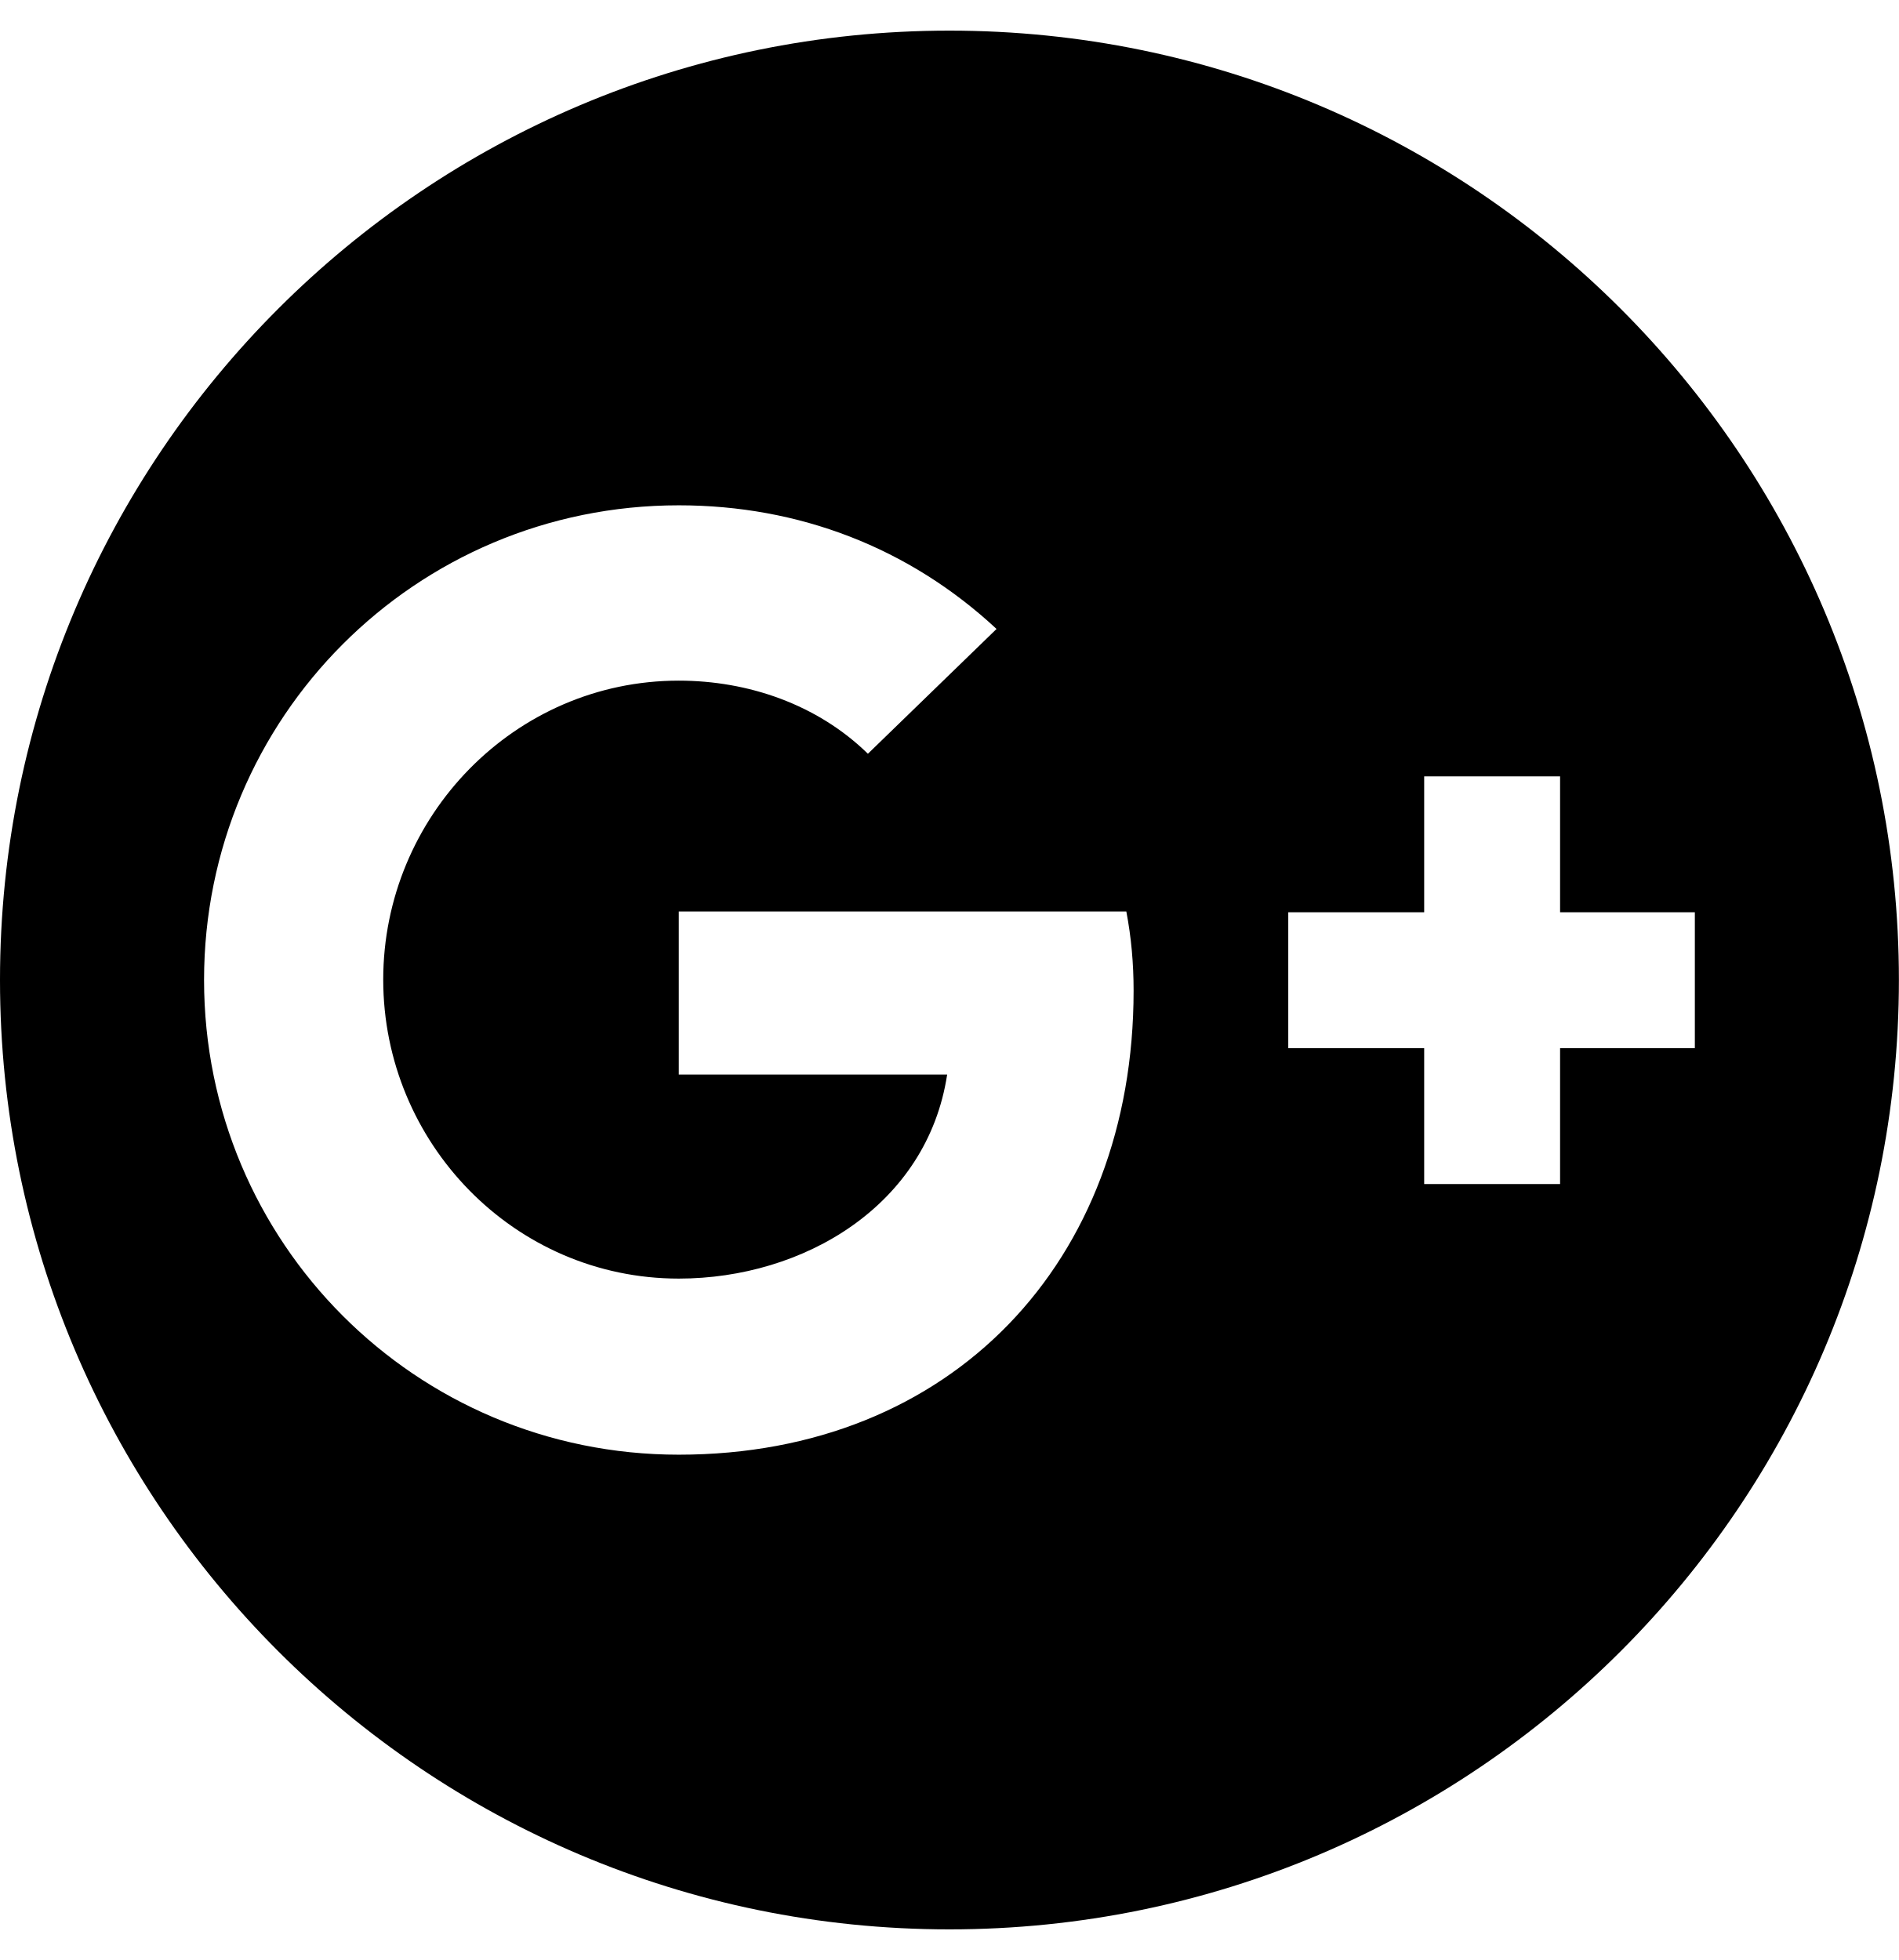
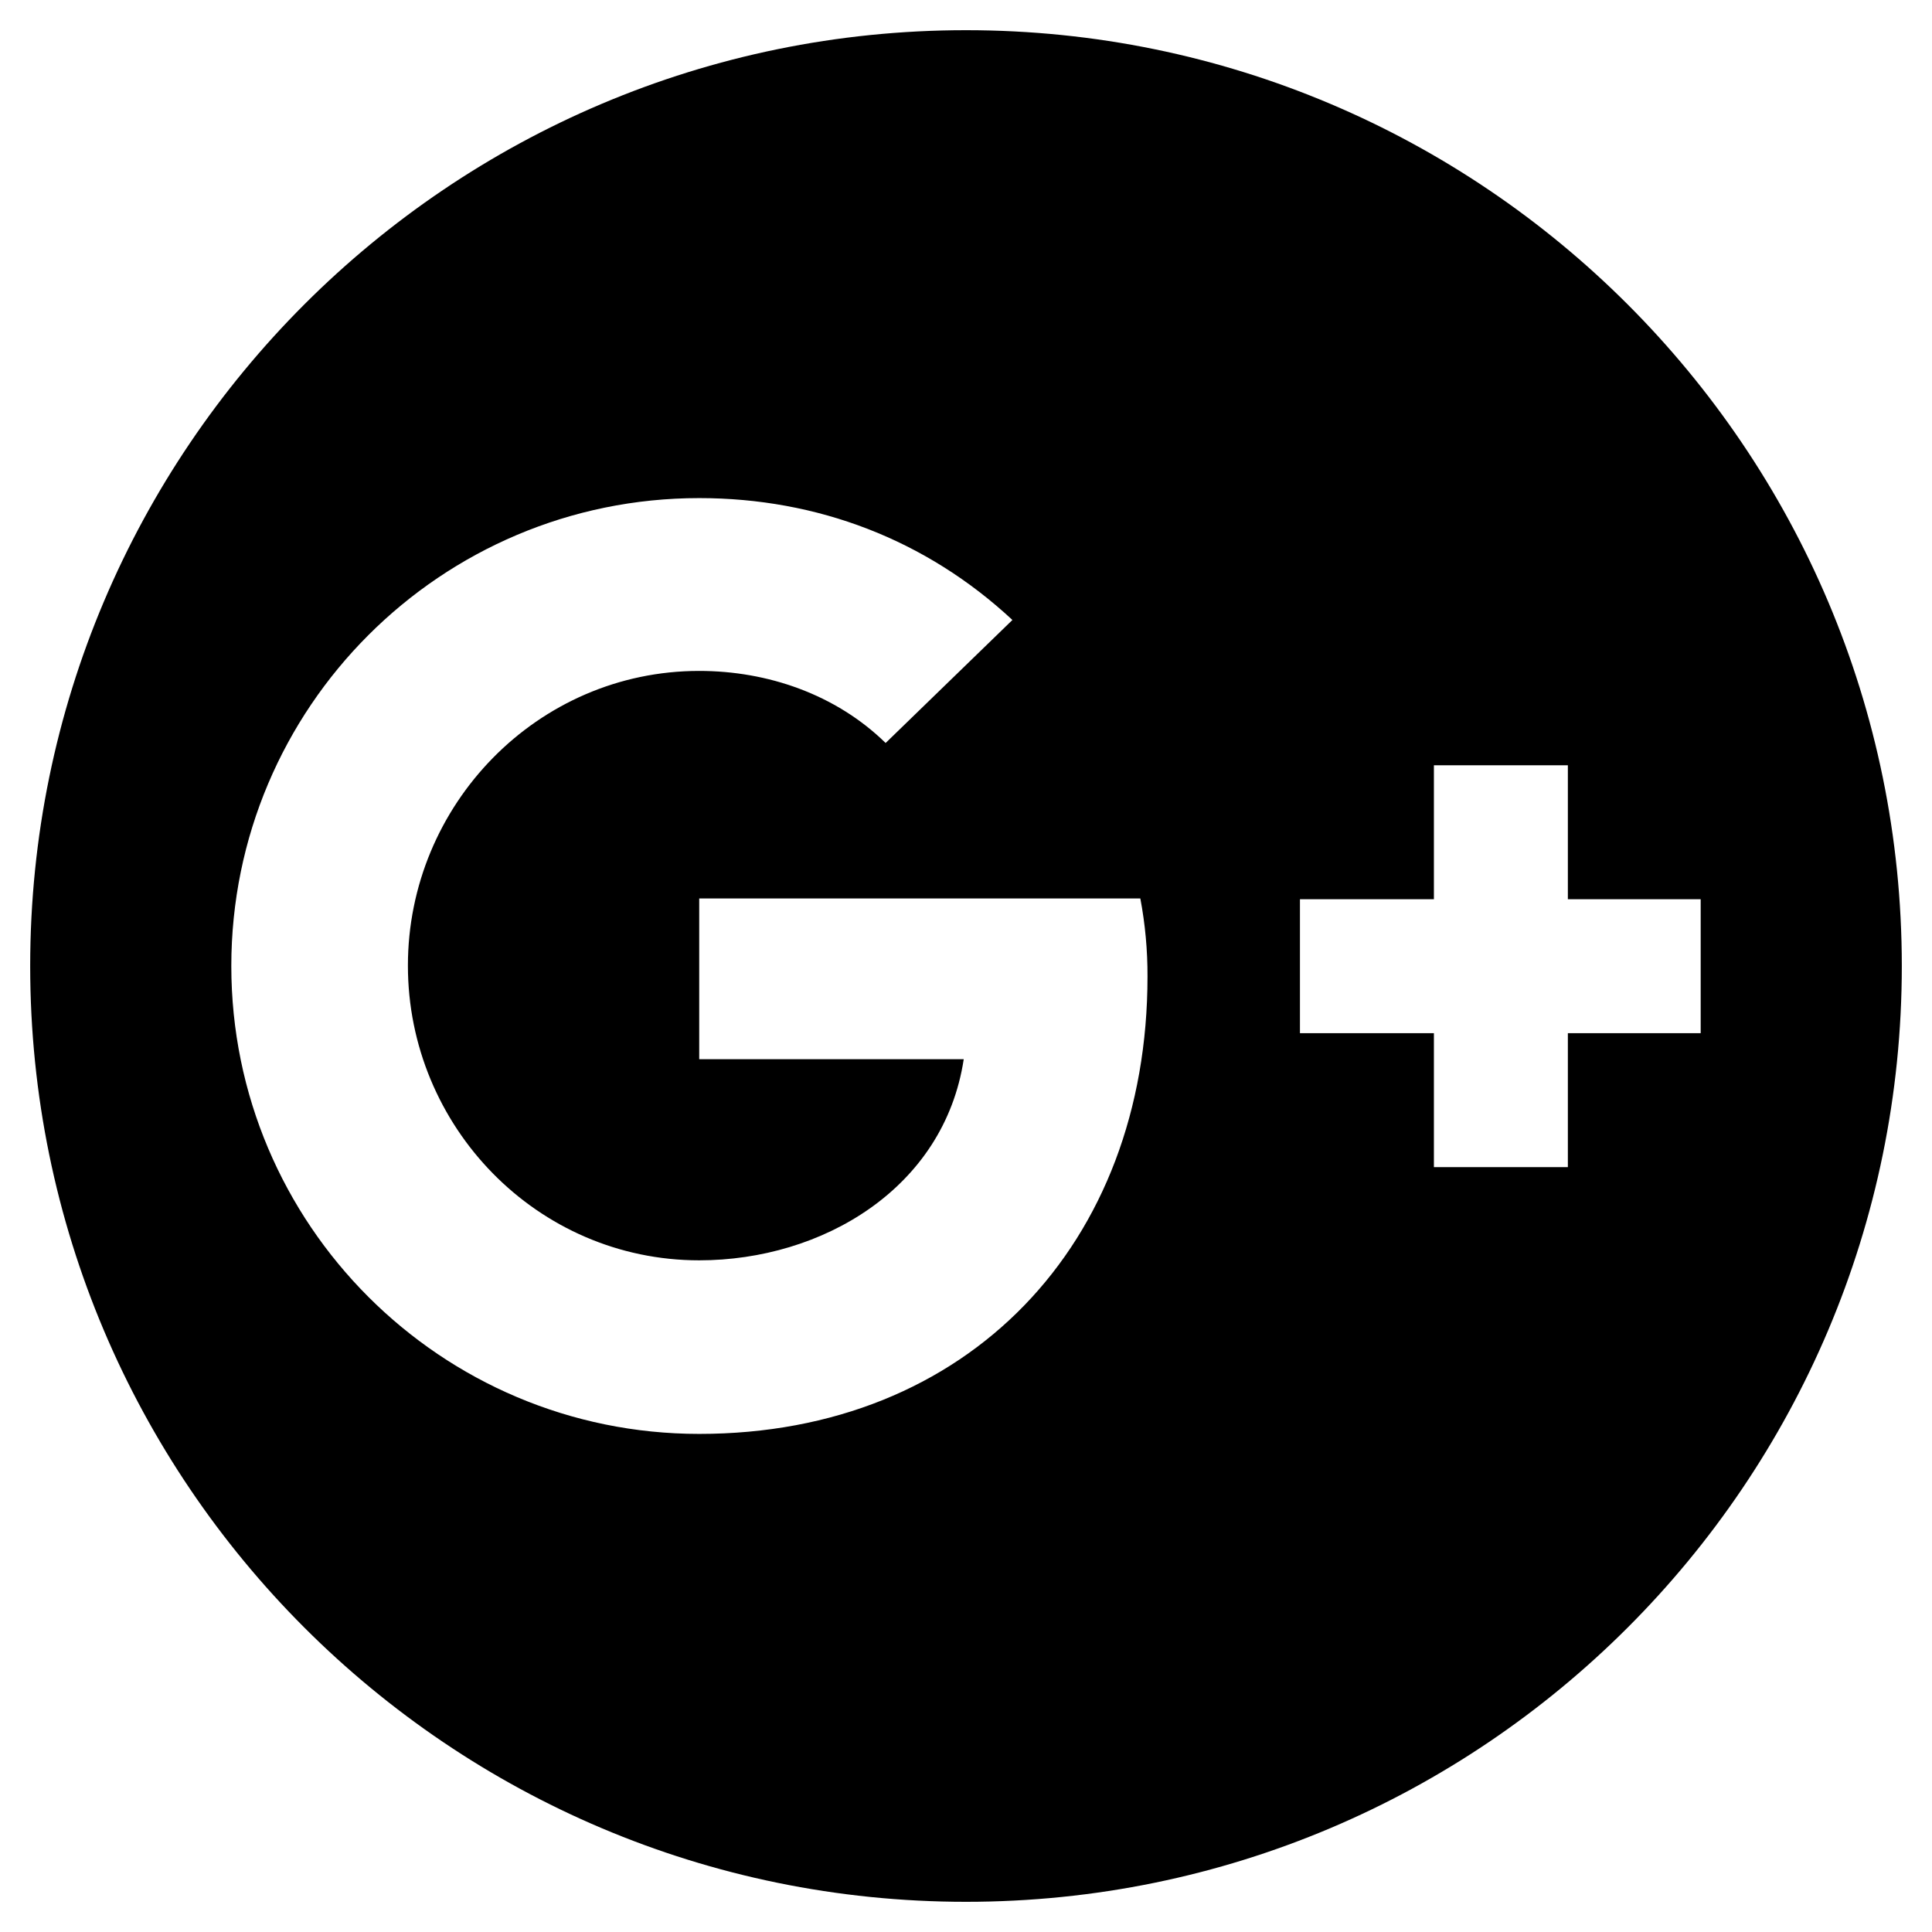
- <svg xmlns="http://www.w3.org/2000/svg" viewBox="0 0 496 512">
-   <path d="M248 8C111.1 8 0 119.1 0 256s111.1 248 248 248 248-111.1 248-248S384.9 8 248 8zm-70.7 372c-68.8 0-124-55.5-124-124s55.2-124 124-124c31.3 0 60.1 11 83 32.3l-33.6 32.6c-13.2-12.9-31.3-19.1-49.4-19.1-42.9 0-77.2 35.5-77.2 78.1s34.2 78.1 77.2 78.1c32.6 0 64.9-19.1 70.1-53.3h-70.1v-42.6h116.9c1.3 6.8 1.9 13.6 1.9 20.7 0 70.8-47.5 121.2-118.8 121.2zm230.2-106.2v35.5H372v-35.5h-35.5v-35.5H372v-35.5h35.5v35.5h35.2v35.5h-35.2z" />
+ <svg xmlns="http://www.w3.org/2000/svg" viewBox="0 0 512 512">
+   <path d="M256,8C119.1,8,8,119.1,8,256S119.1,504,256,504,504,392.9,504,256,392.9,8,256,8ZM185.3,380a124,124,0,0,1,0-248c31.3,0,60.1,11,83,32.3l-33.6,32.6c-13.2-12.9-31.3-19.1-49.4-19.1-42.9,0-77.2,35.5-77.2,78.1S142.3,334,185.3,334c32.6,0,64.9-19.1,70.1-53.3H185.3V238.1H302.2a109.2,109.2,0,0,1,1.9,20.7c0,70.8-47.5,121.2-118.8,121.2ZM415.5,273.8v35.5H380V273.8H344.5V238.3H380V202.8h35.5v35.5h35.2v35.5Z" />
</svg>
